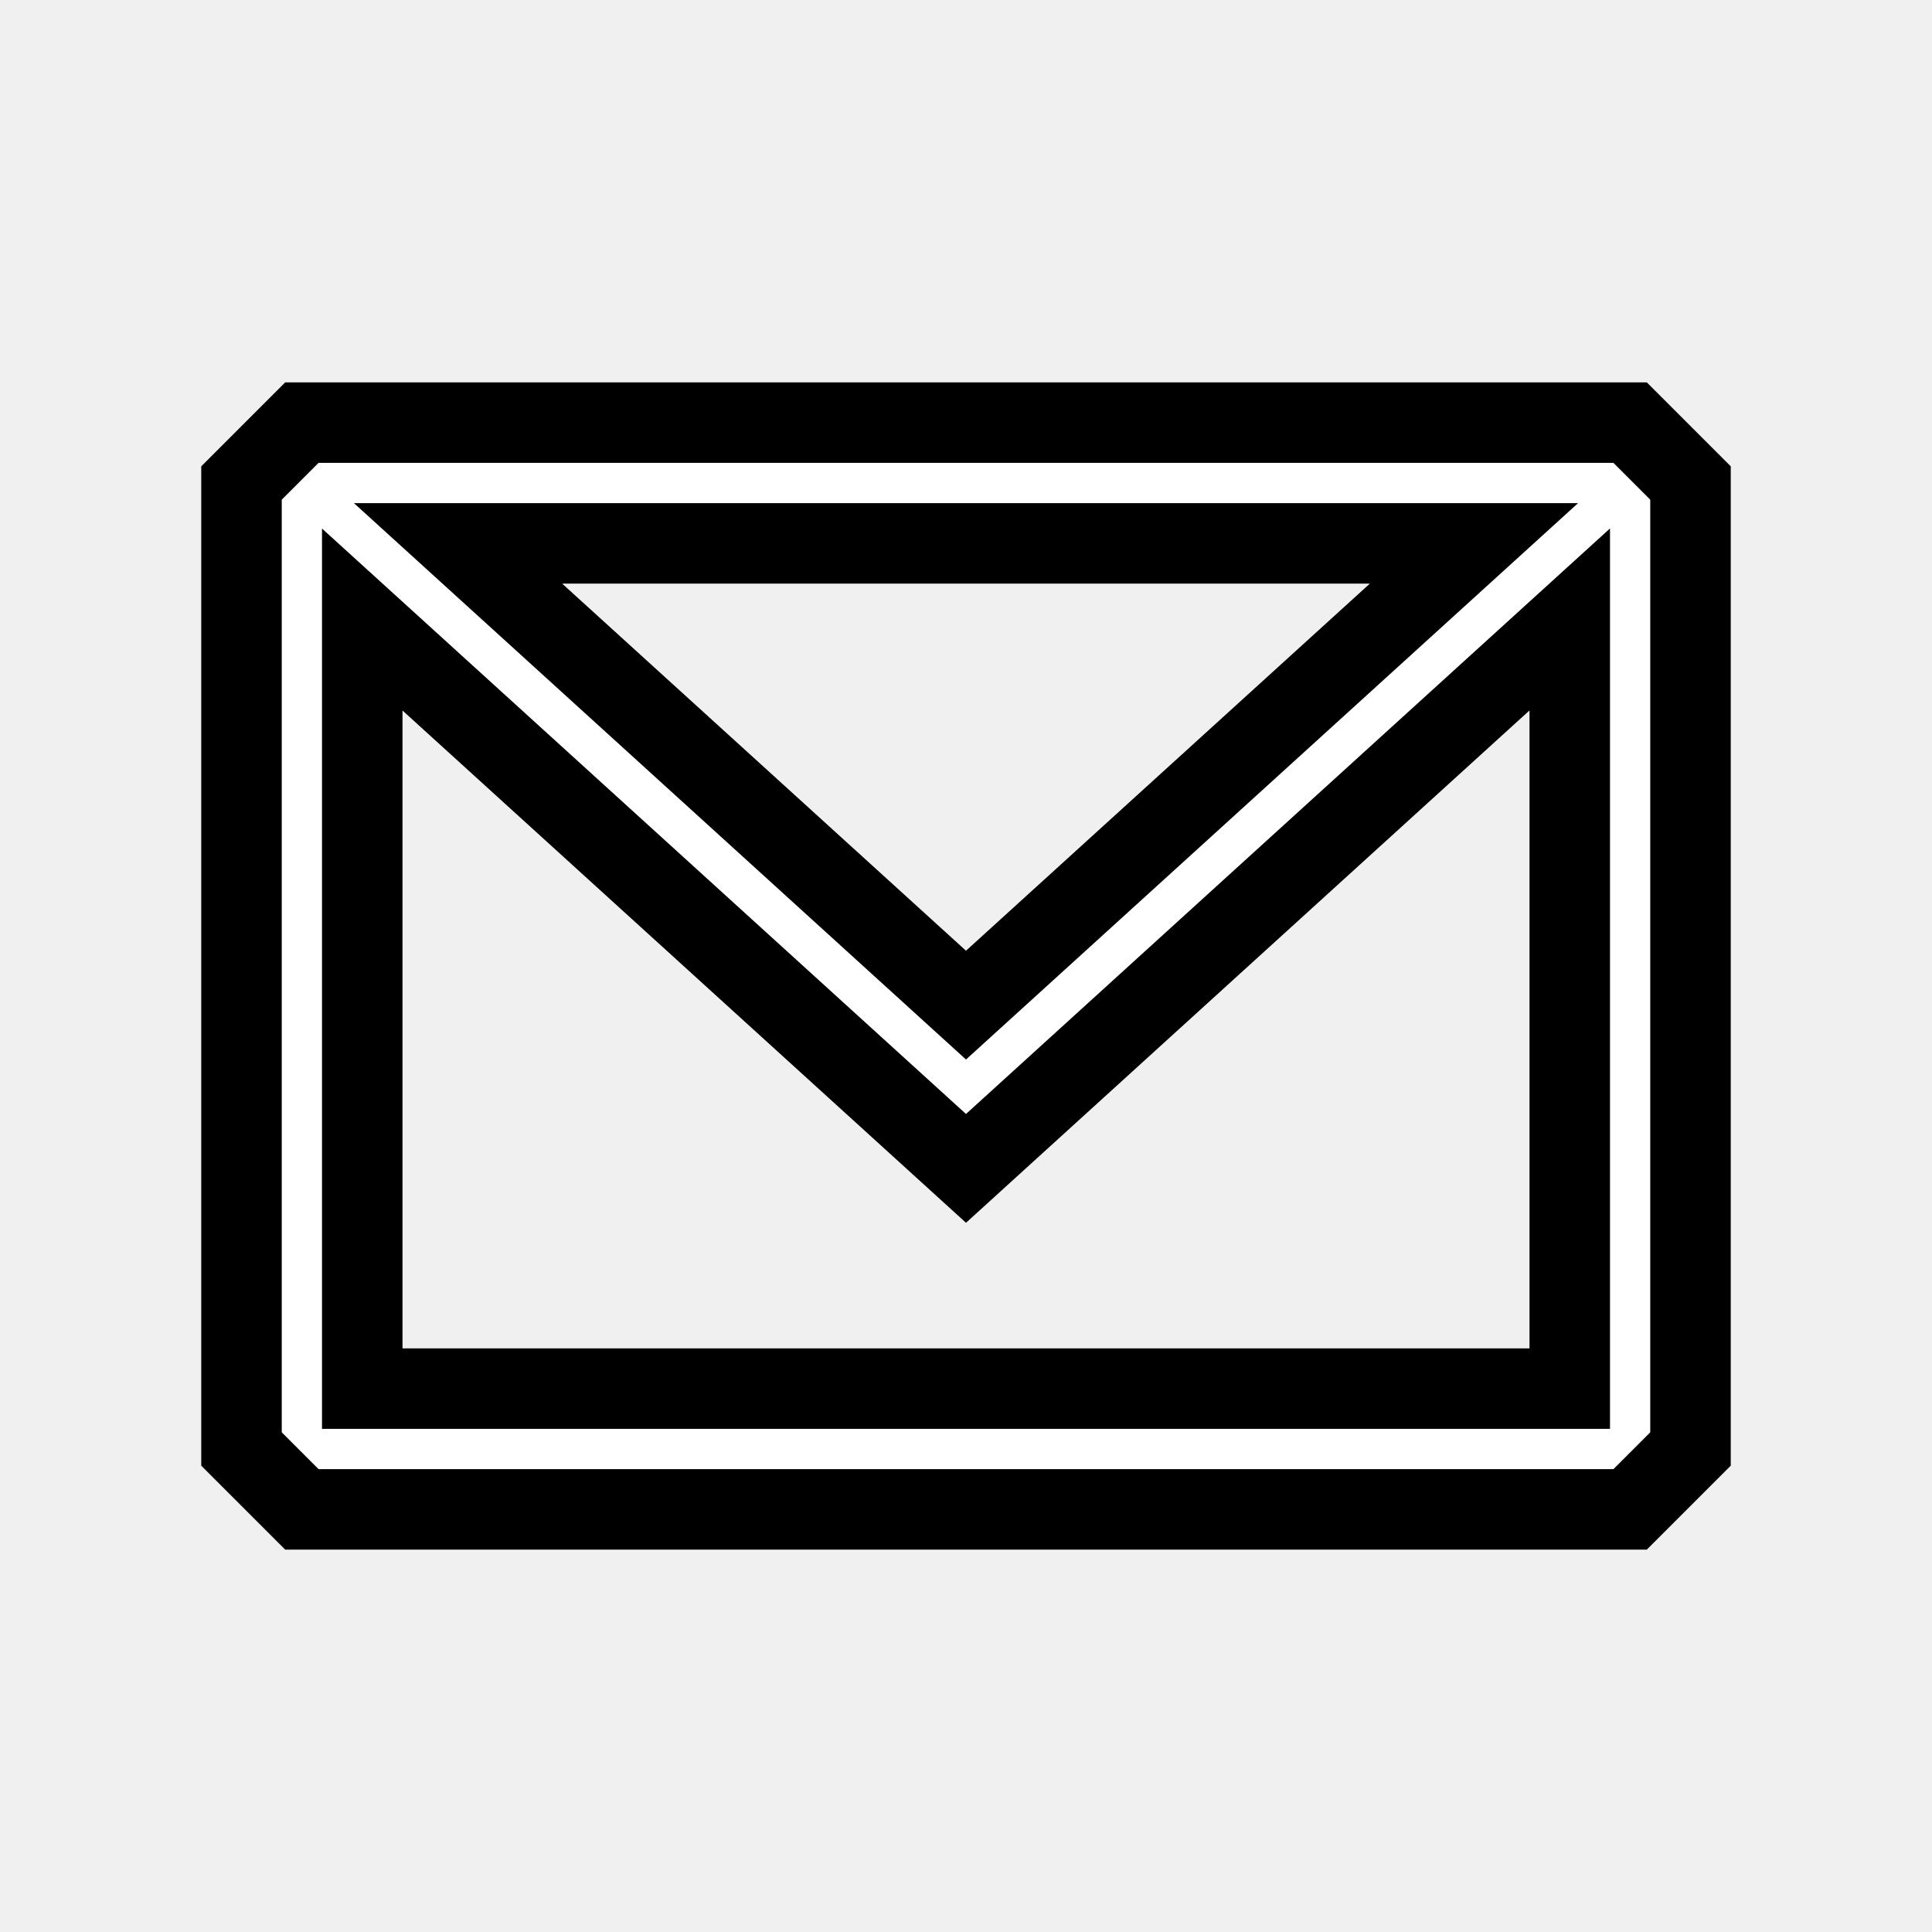
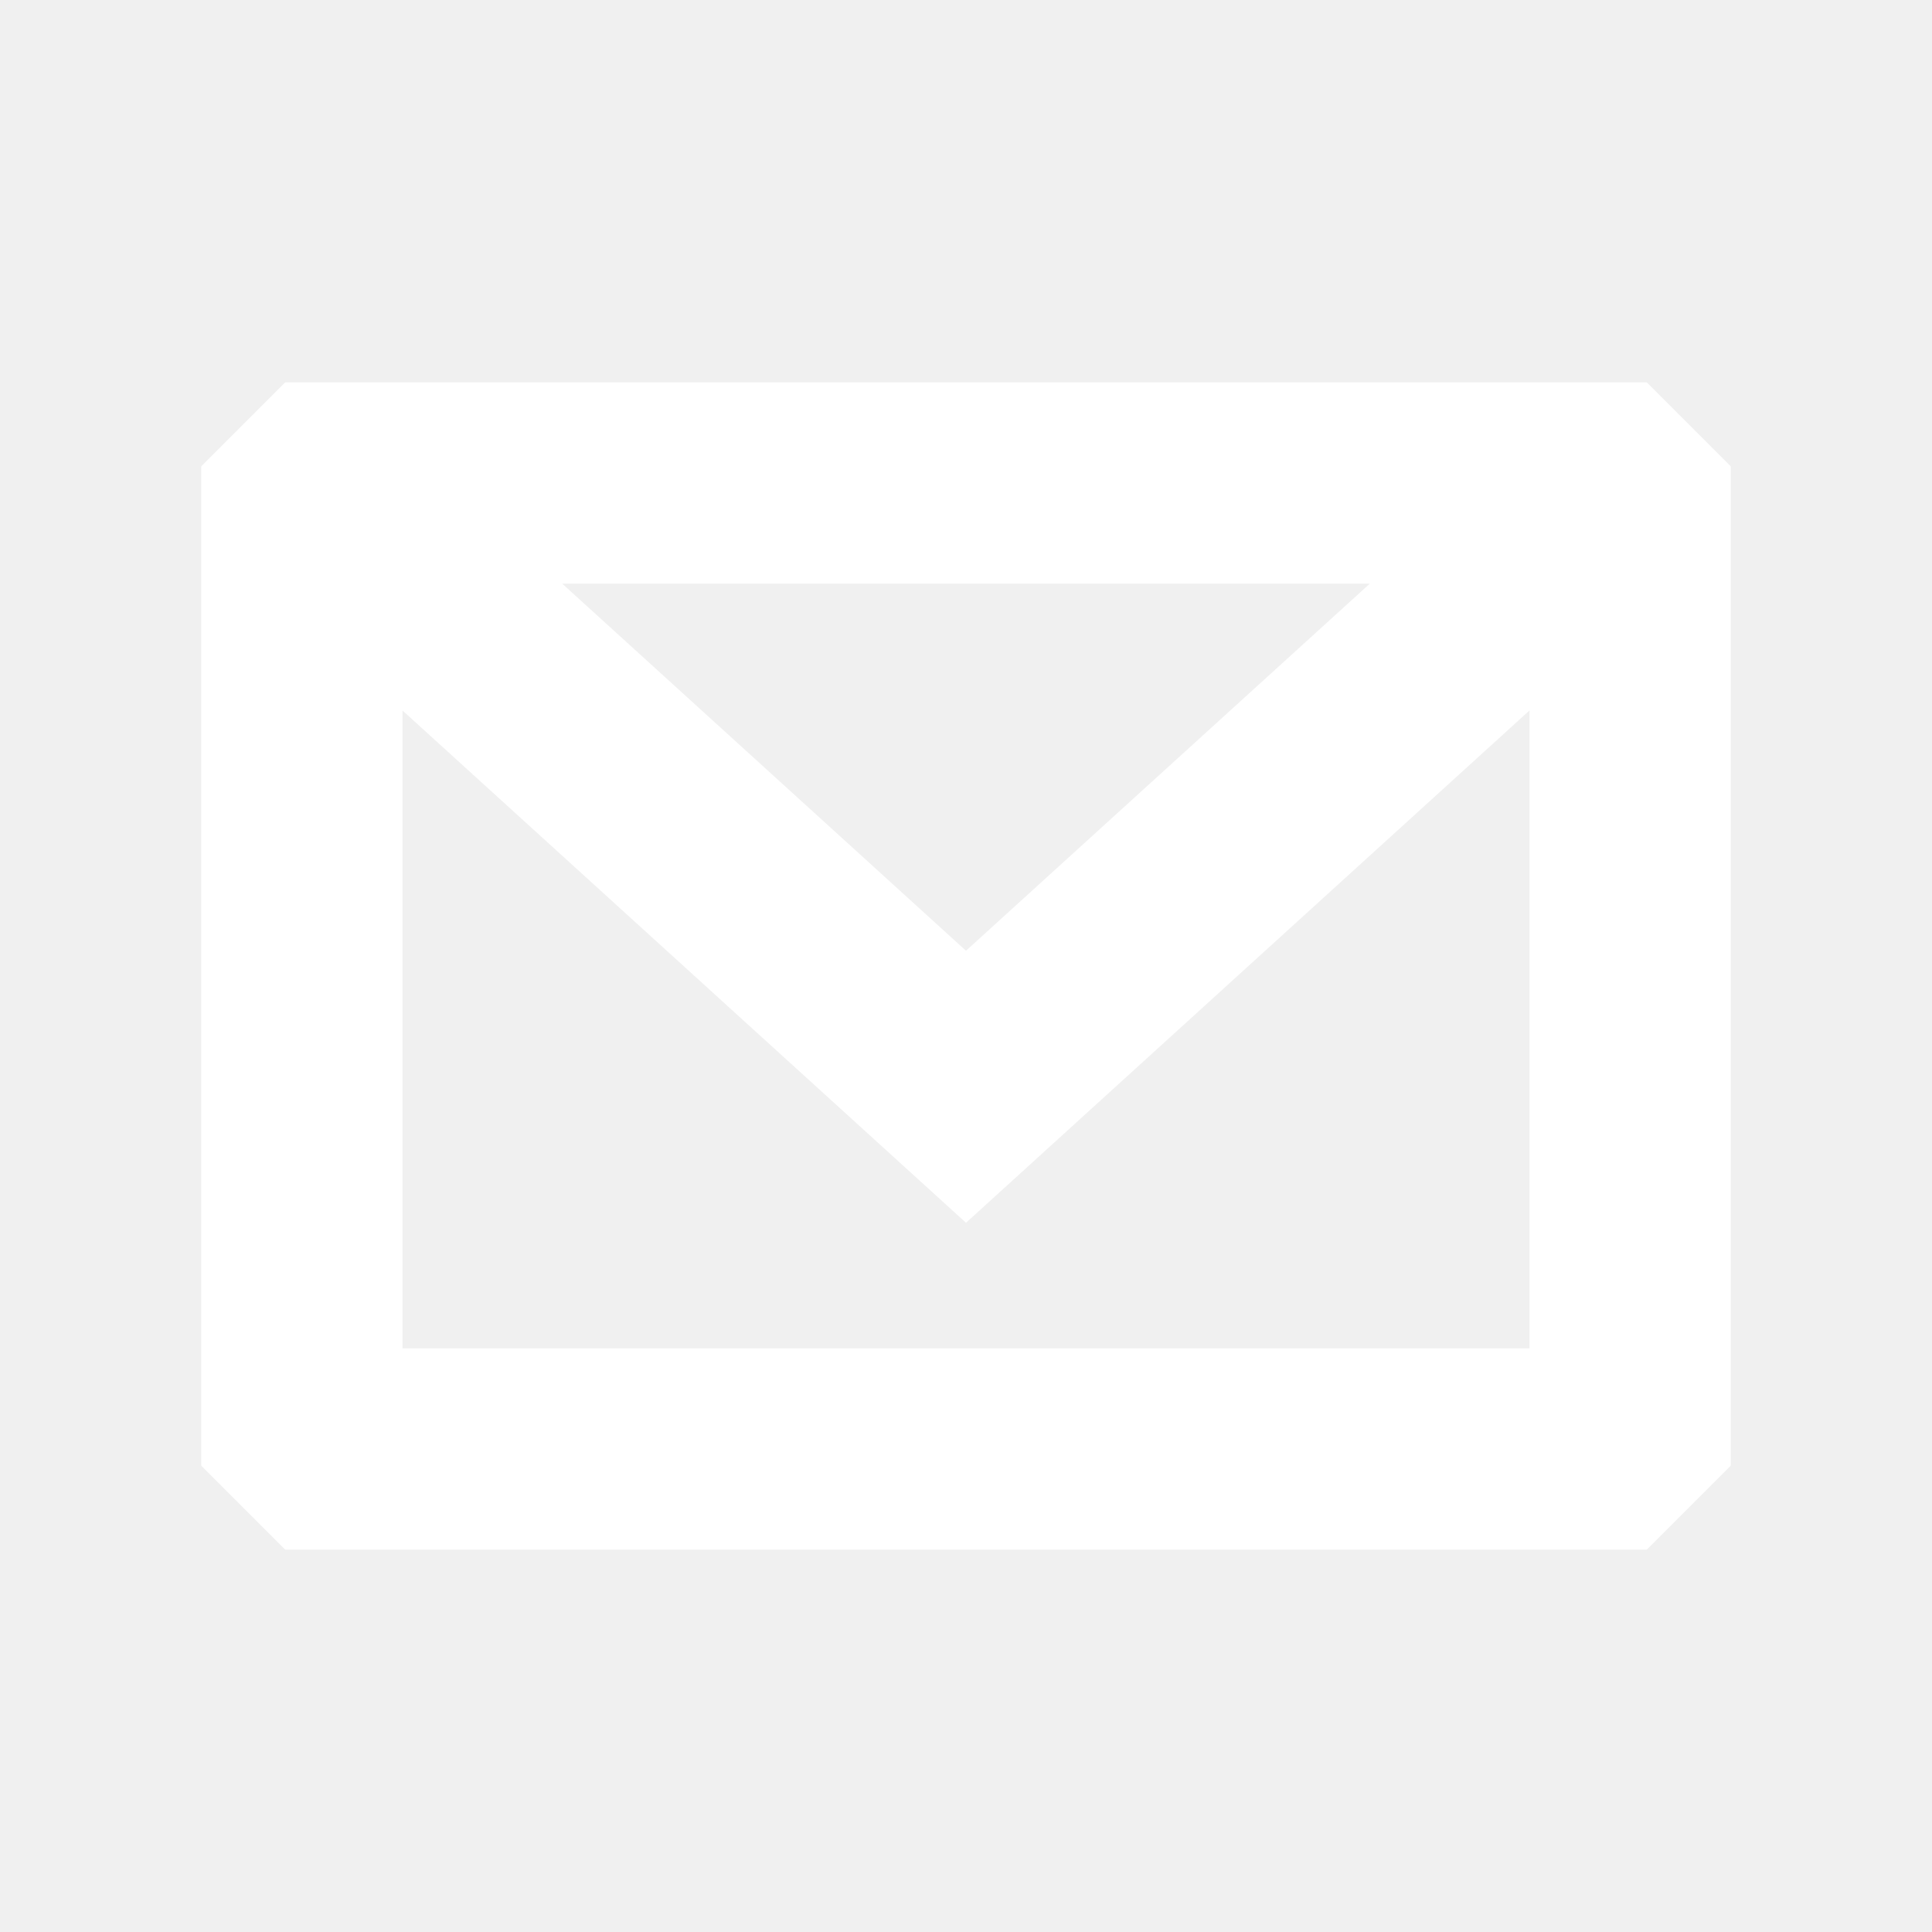
- <svg xmlns="http://www.w3.org/2000/svg" width="256px" height="256px" viewBox="0 0 24 24" fill="none" stroke="#000000">
+ <svg xmlns="http://www.w3.org/2000/svg" width="256px" height="256px" viewBox="0 0 24 24" fill="none" stroke="#fff">
  <g id="SVGRepo_bgCarrier" stroke-width="0" />
  <g id="SVGRepo_tracerCarrier" stroke-linecap="round" stroke-linejoin="round" />
  <g id="SVGRepo_iconCarrier">
    <path fill-rule="evenodd" clip-rule="evenodd" d="M3.75 5.25L3 6V18L3.75 18.75H20.25L21 18V6L20.25 5.25H3.75ZM4.5 7.696V17.25H19.5V7.695L12 14.514L4.5 7.696ZM18.31 6.75H5.69L12 12.486L18.31 6.75Z" fill="#ffffff" />
  </g>
</svg>
